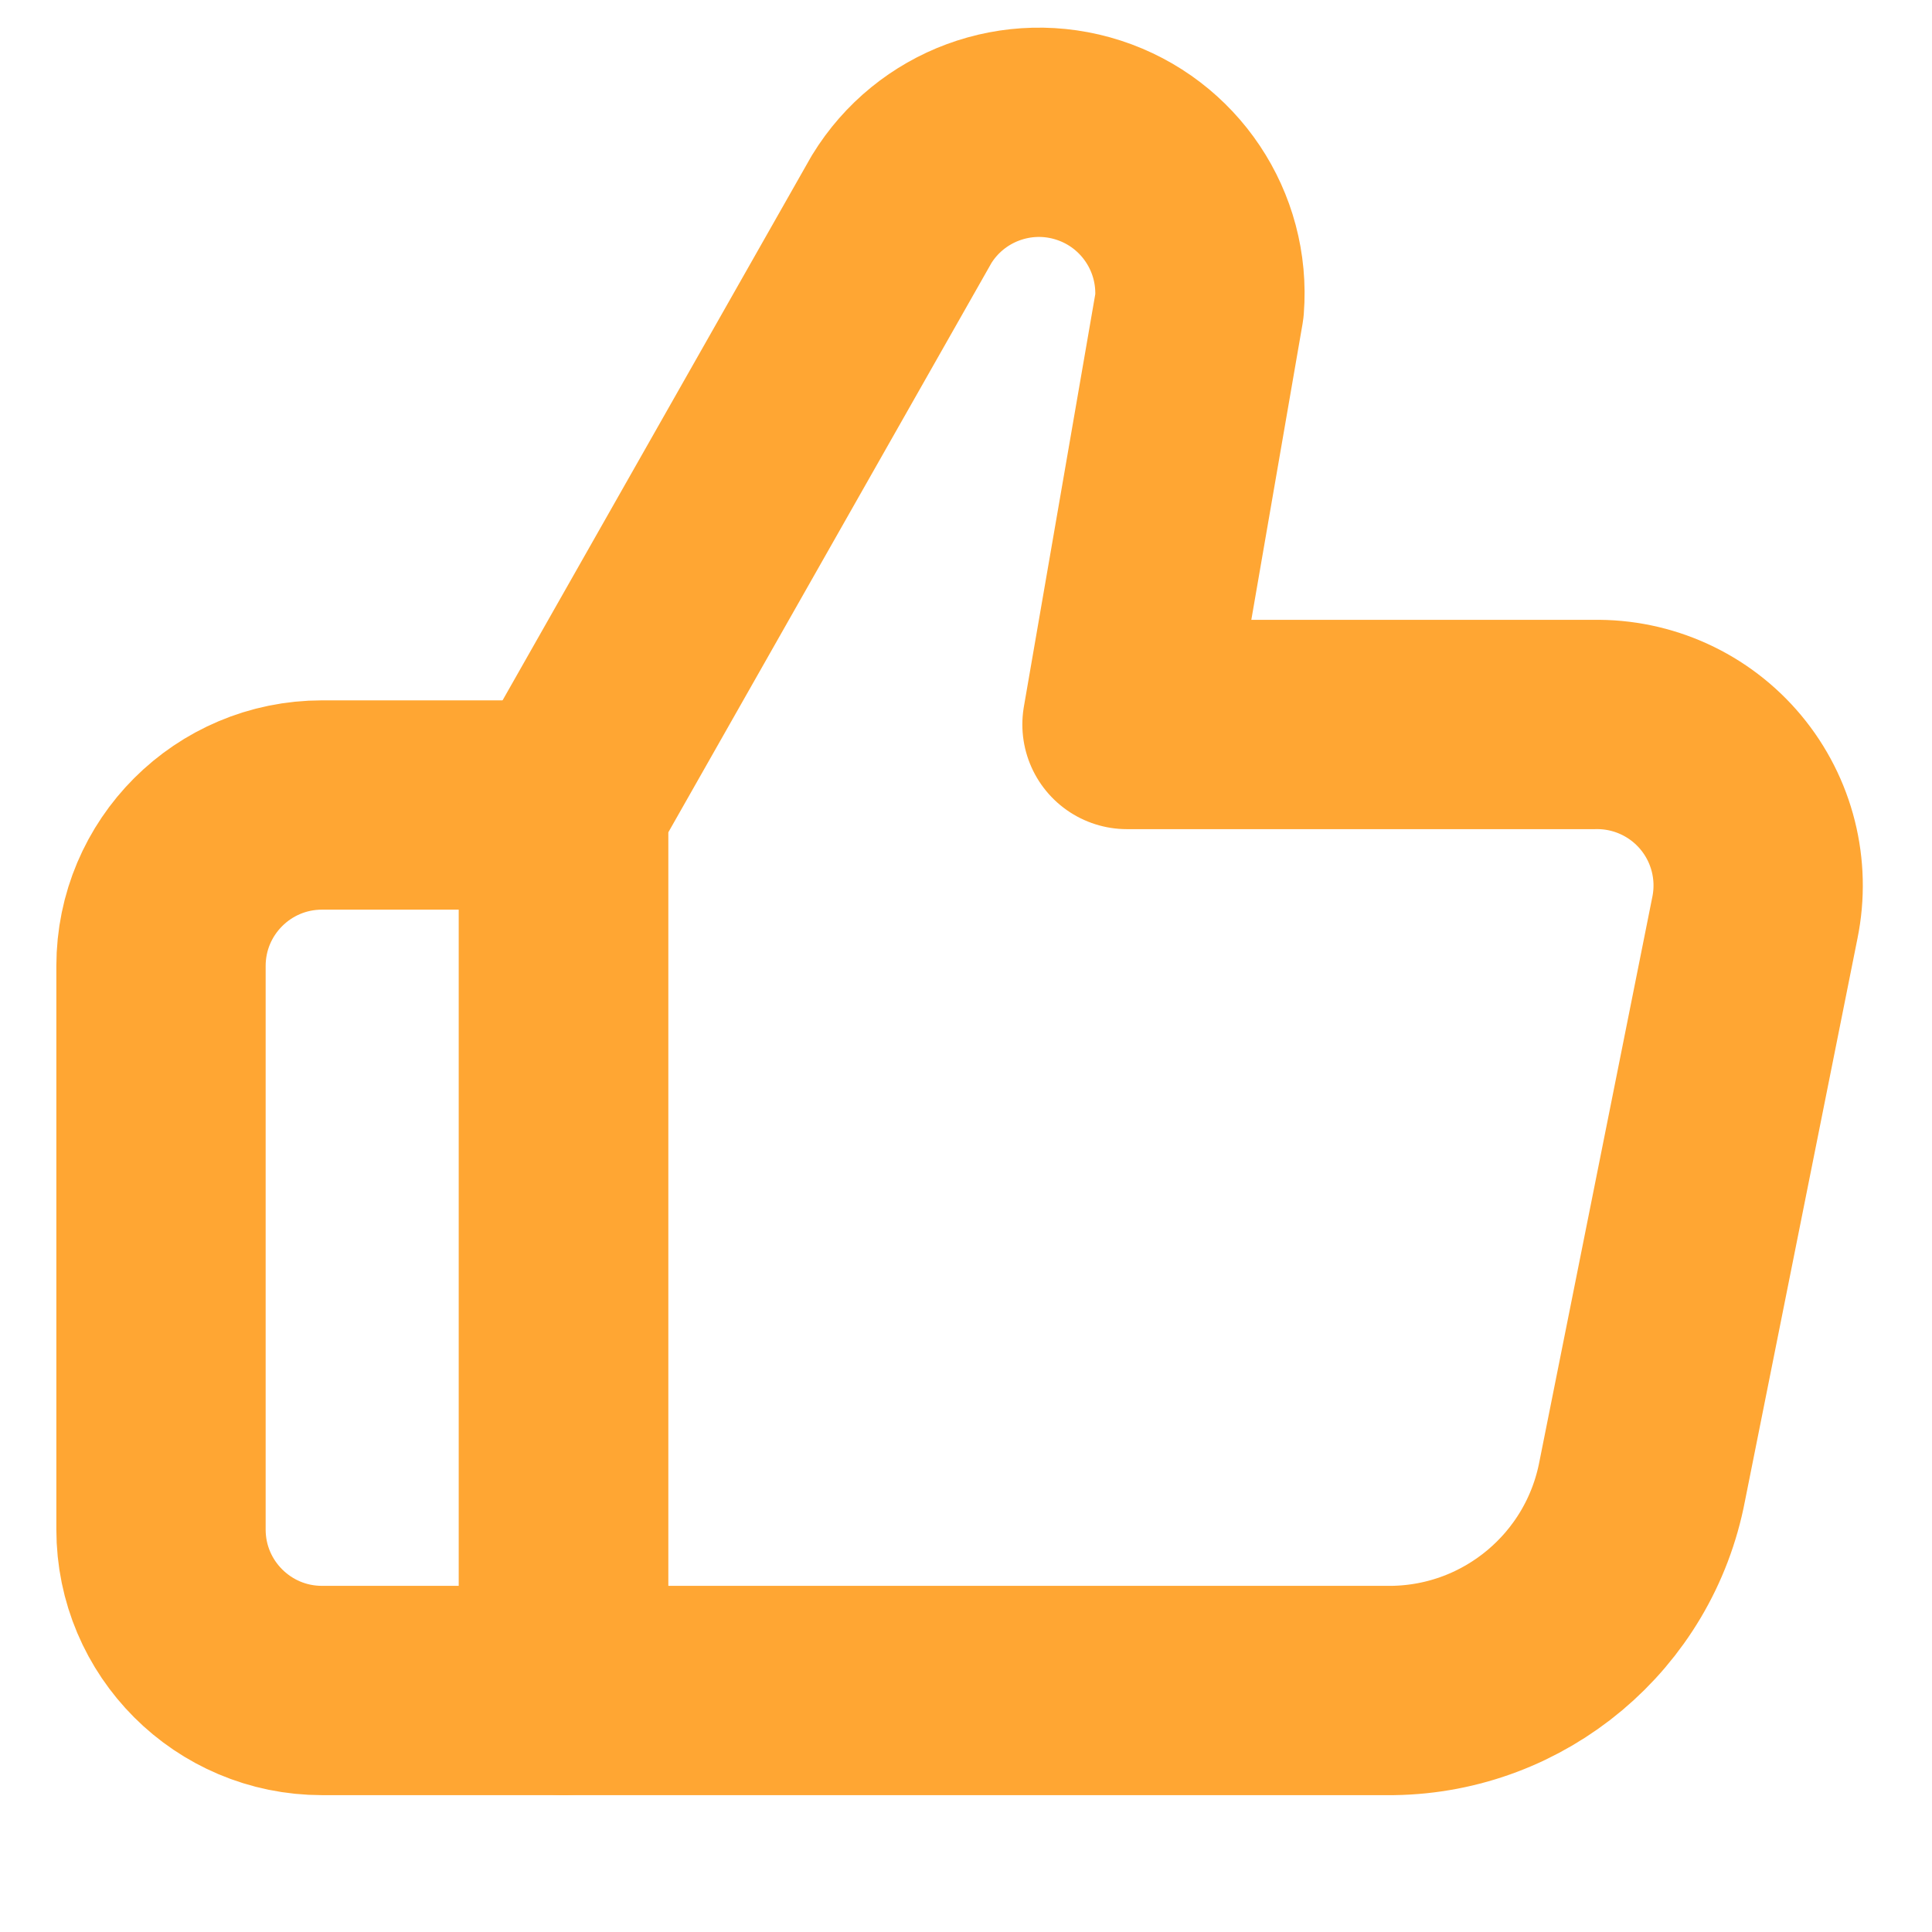
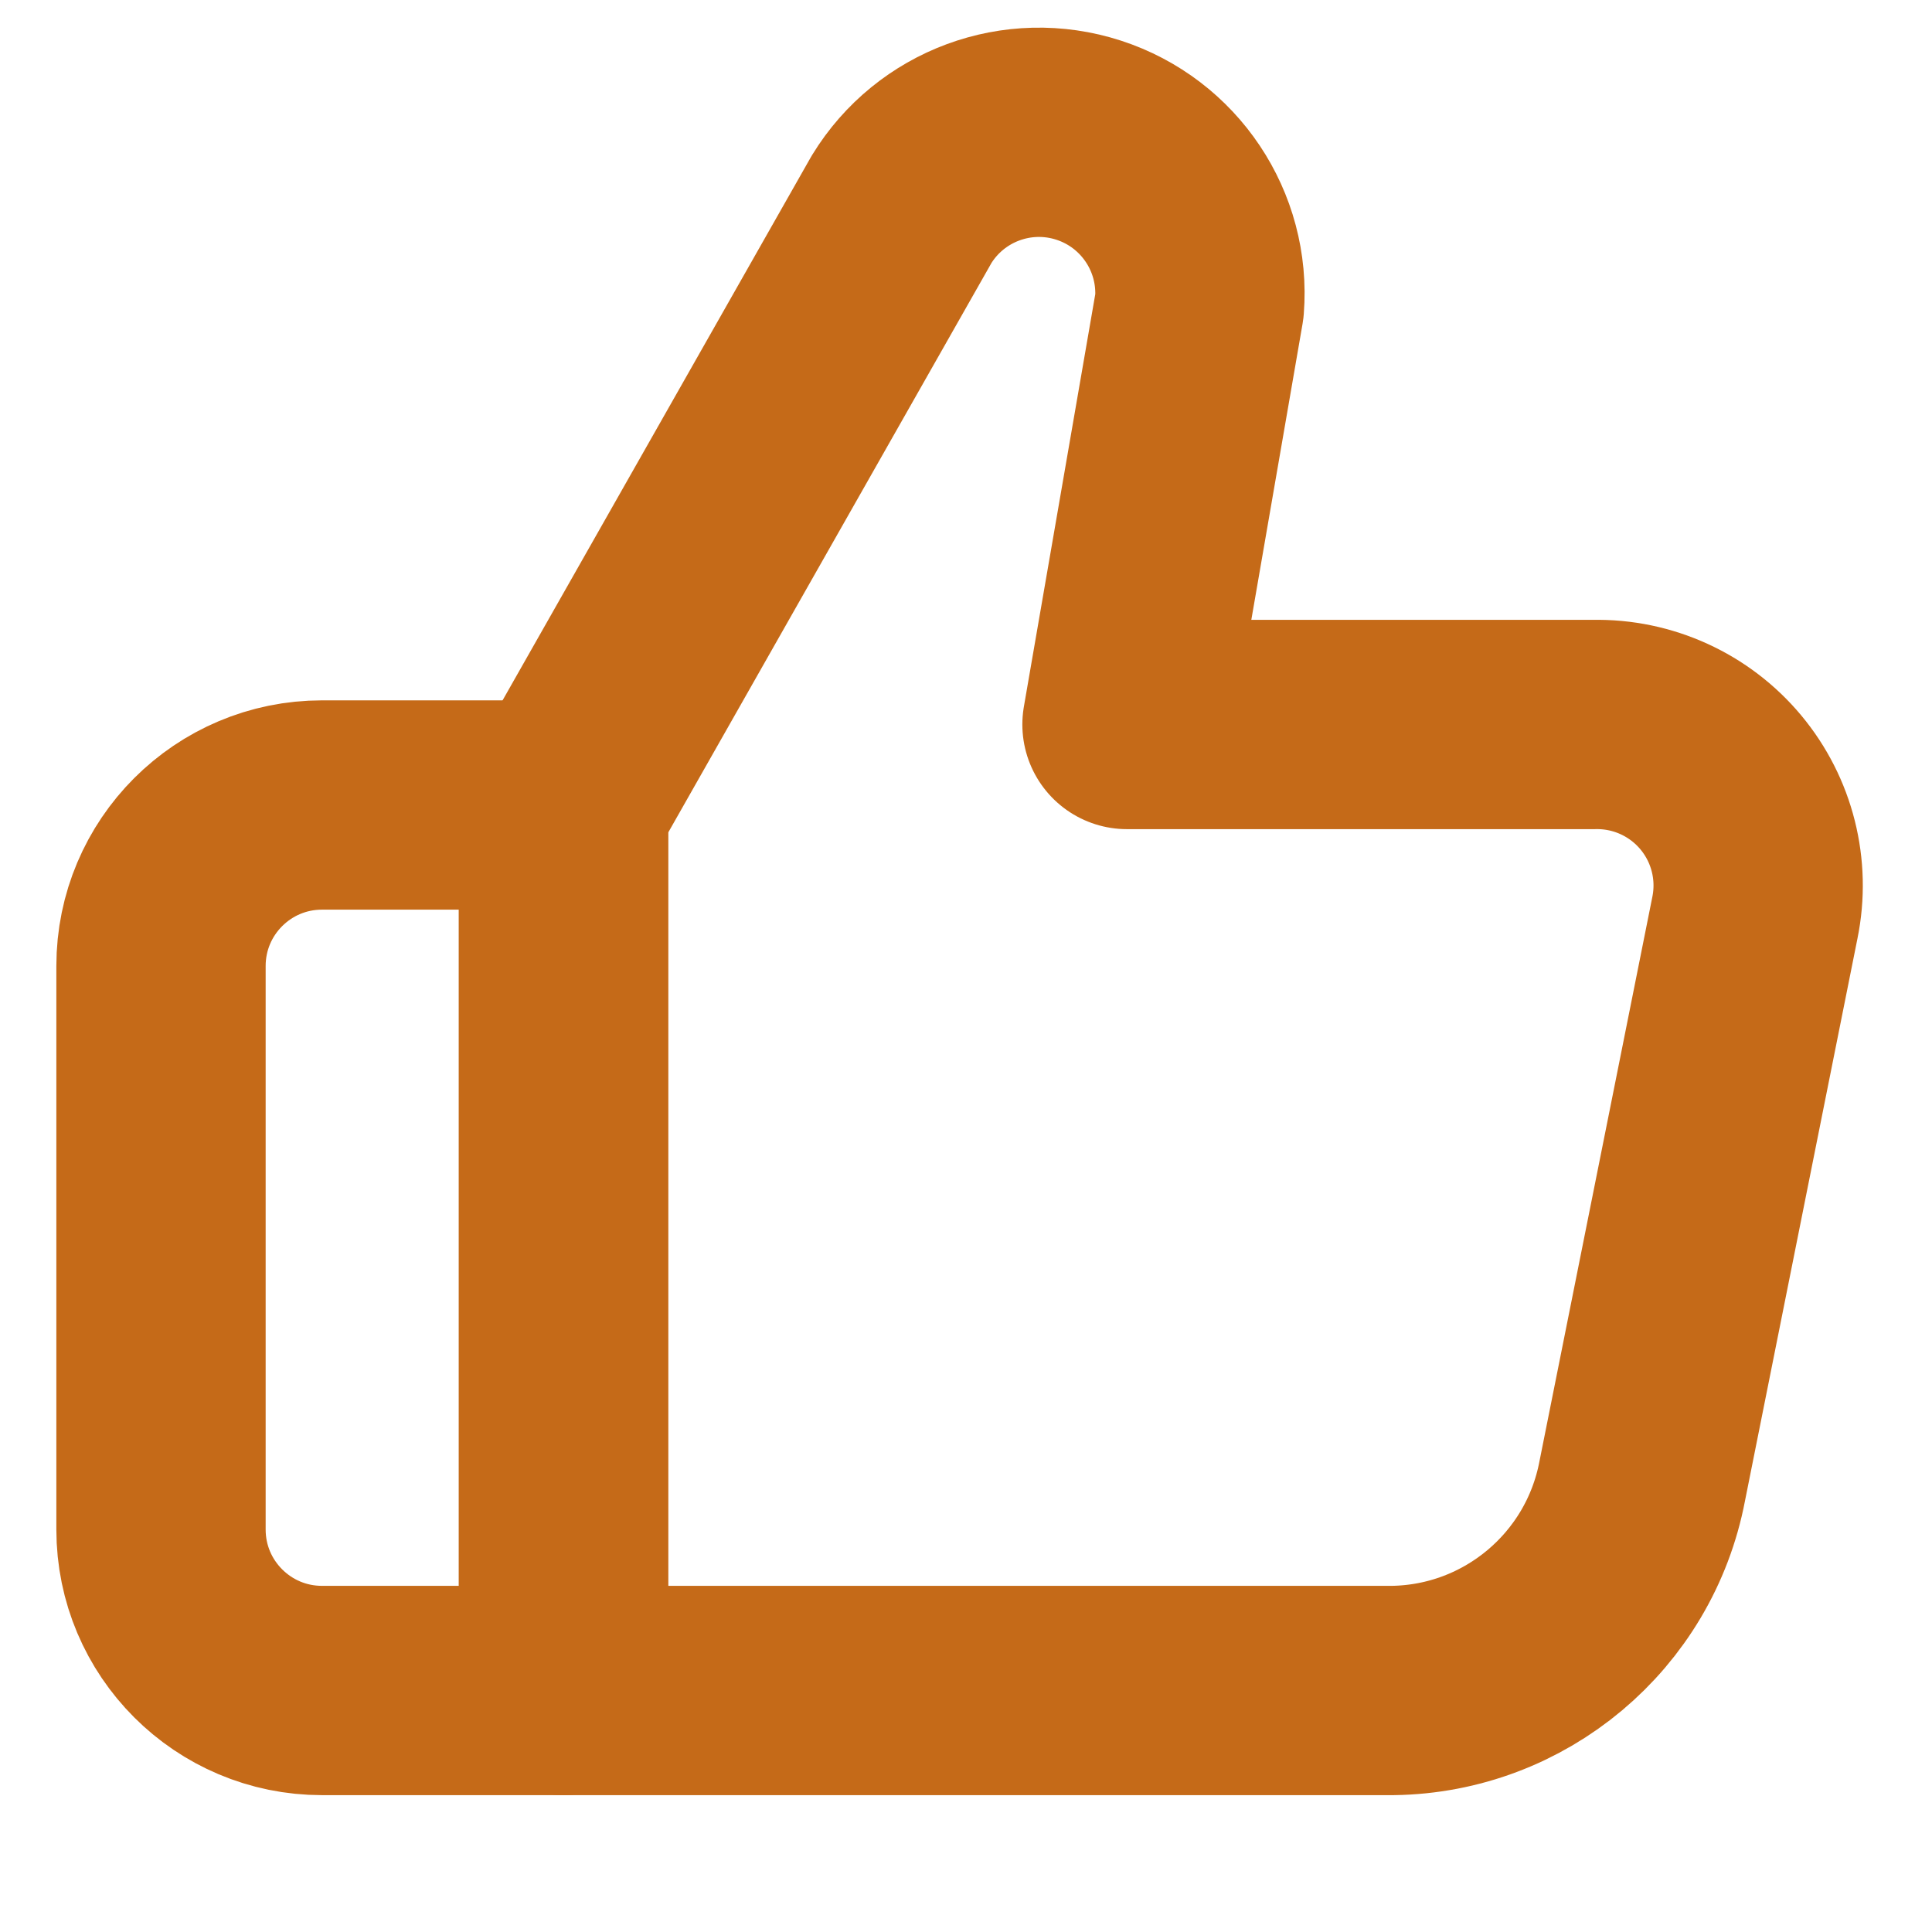
- <svg xmlns="http://www.w3.org/2000/svg" viewBox="0 0 24 24" fill="none" stroke="#ffa633" stroke-width="2.6" stroke-linecap="round" stroke-linejoin="round">
+ <svg xmlns="http://www.w3.org/2000/svg" viewBox="0 0 24 24" fill="none" stroke="#c56a18" stroke-width="2.6" stroke-linecap="round" stroke-linejoin="round">
  <path d="M7 10v11H4a2 2 0 0 1-2-2v-7a2 2 0 0 1 2-2h3z" />
  <path d="M7 10l4.2-7.4a2 2 0 0 1 3.7 1.2L14 9h5.8a2 2 0 0 1 2 2.4l-1.4 7A3.2 3.2 0 0 1 17.3 21H7V10z" />
</svg>
